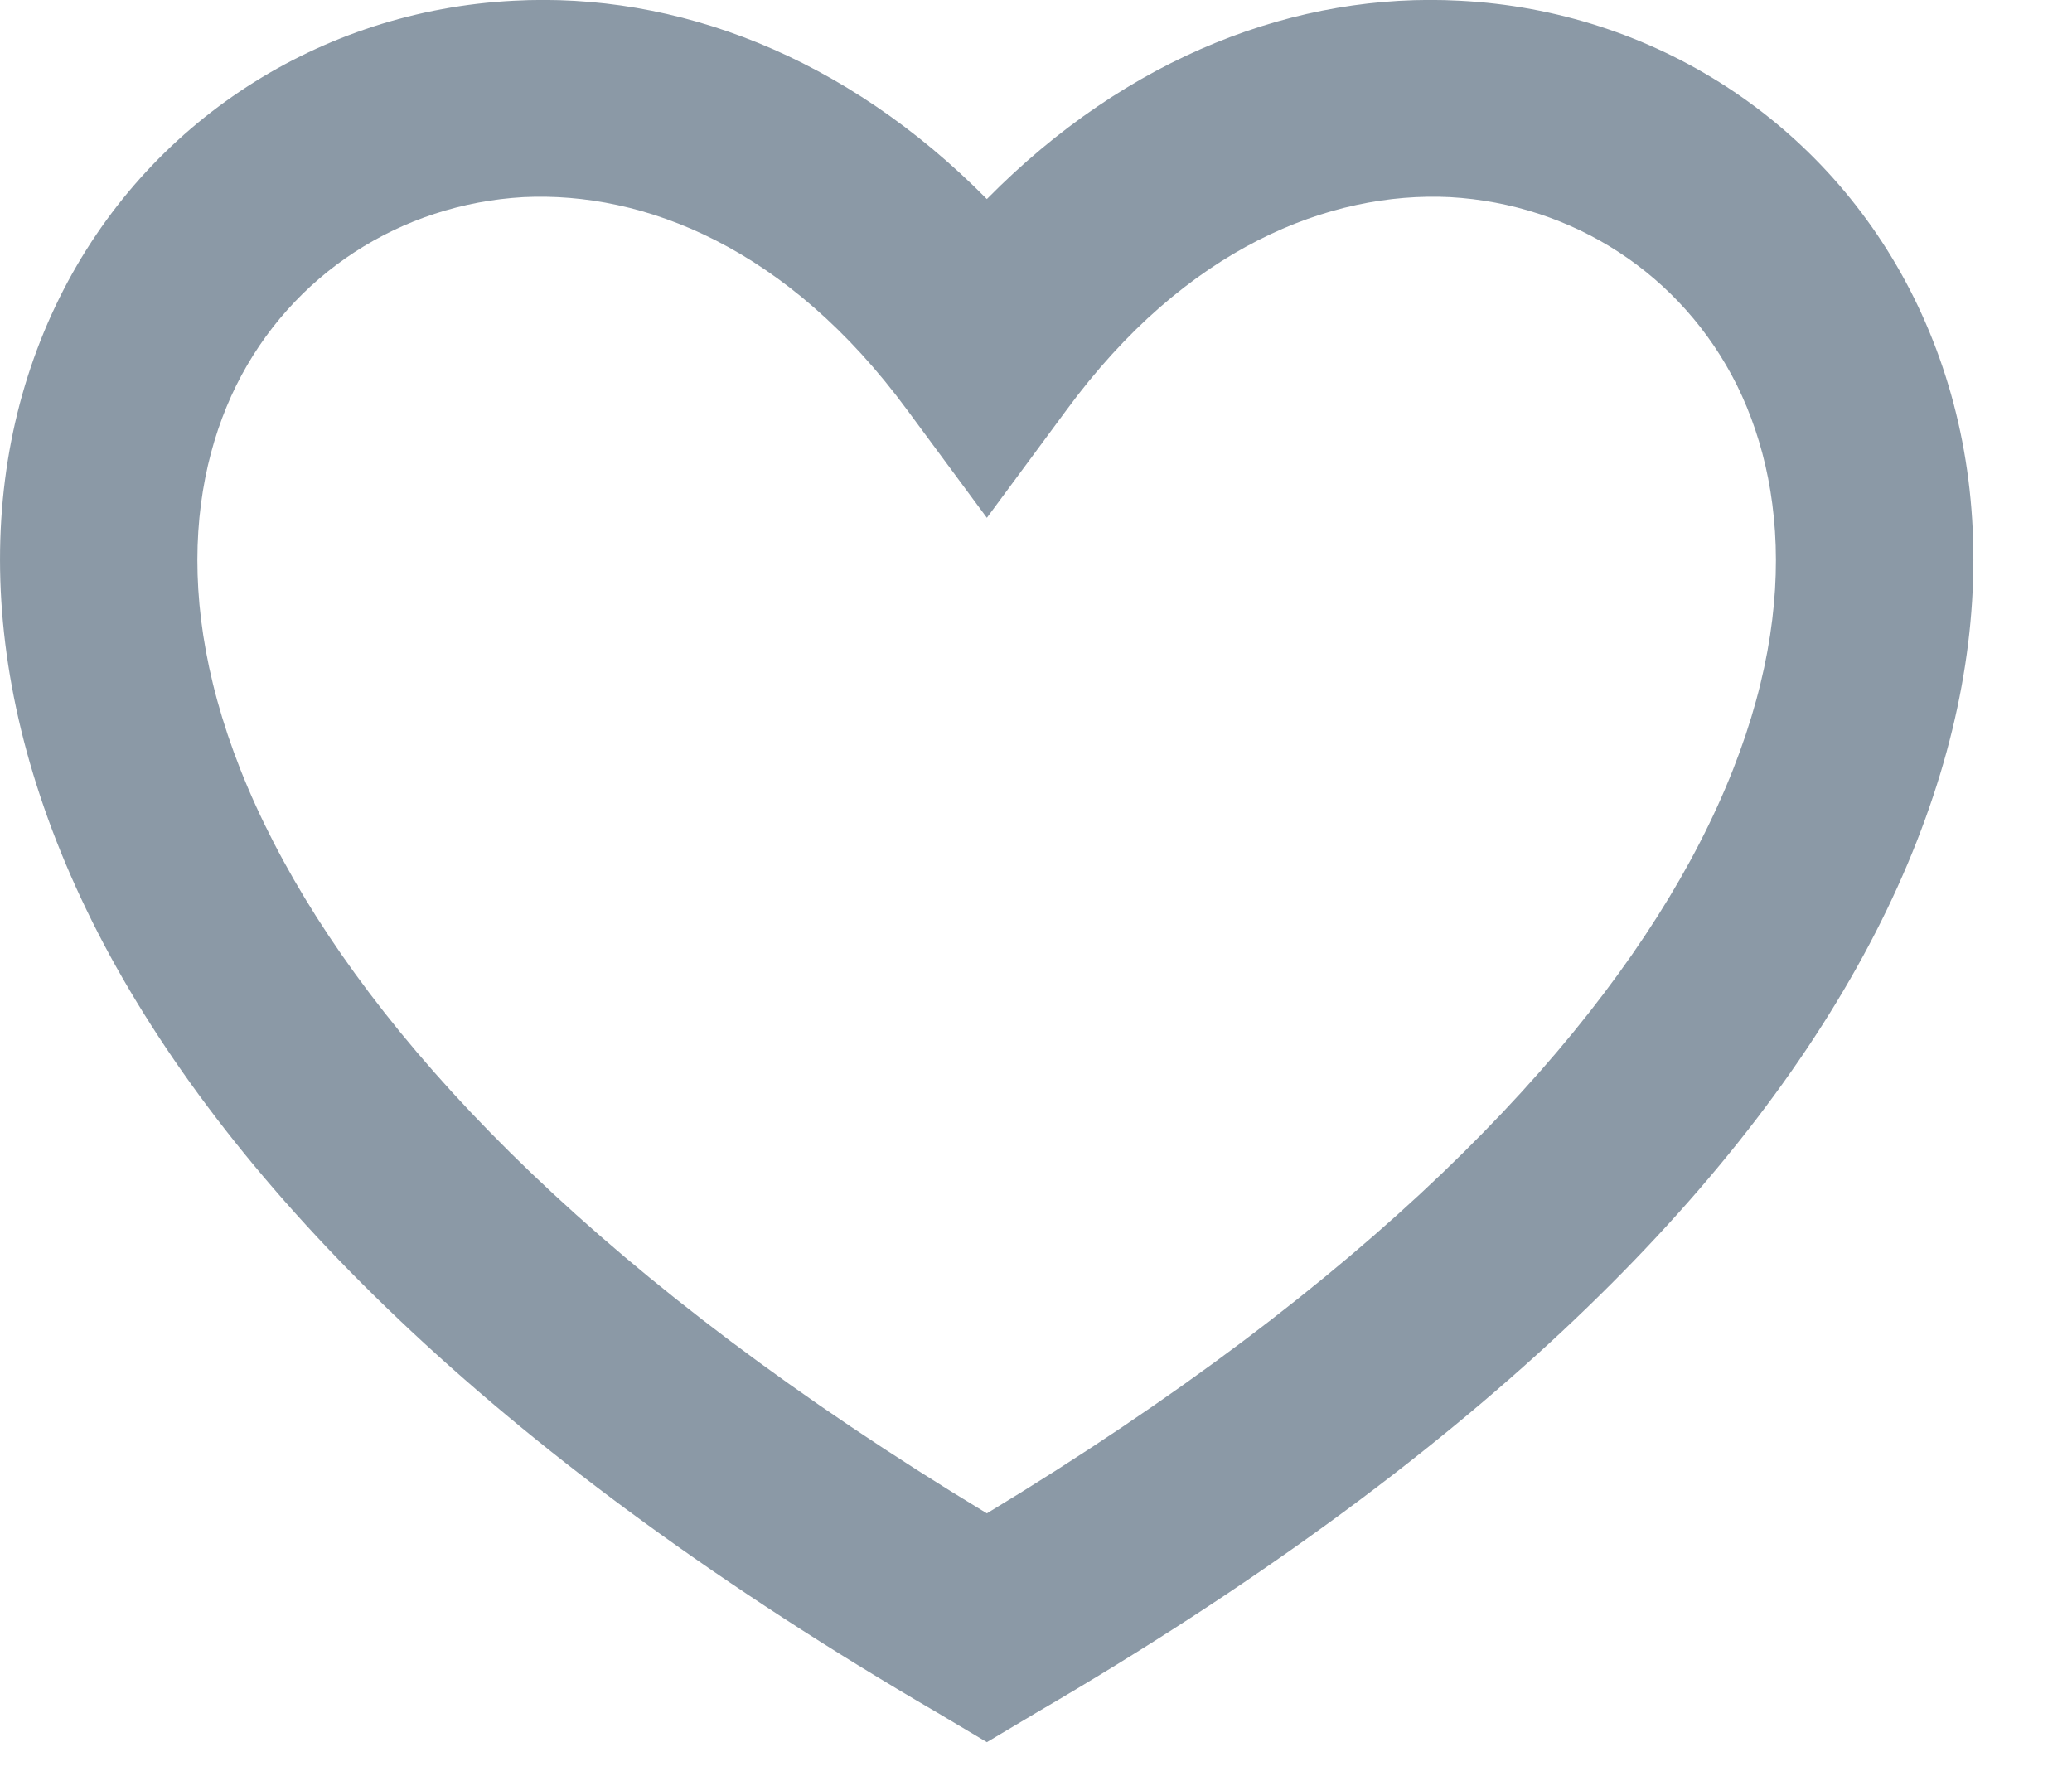
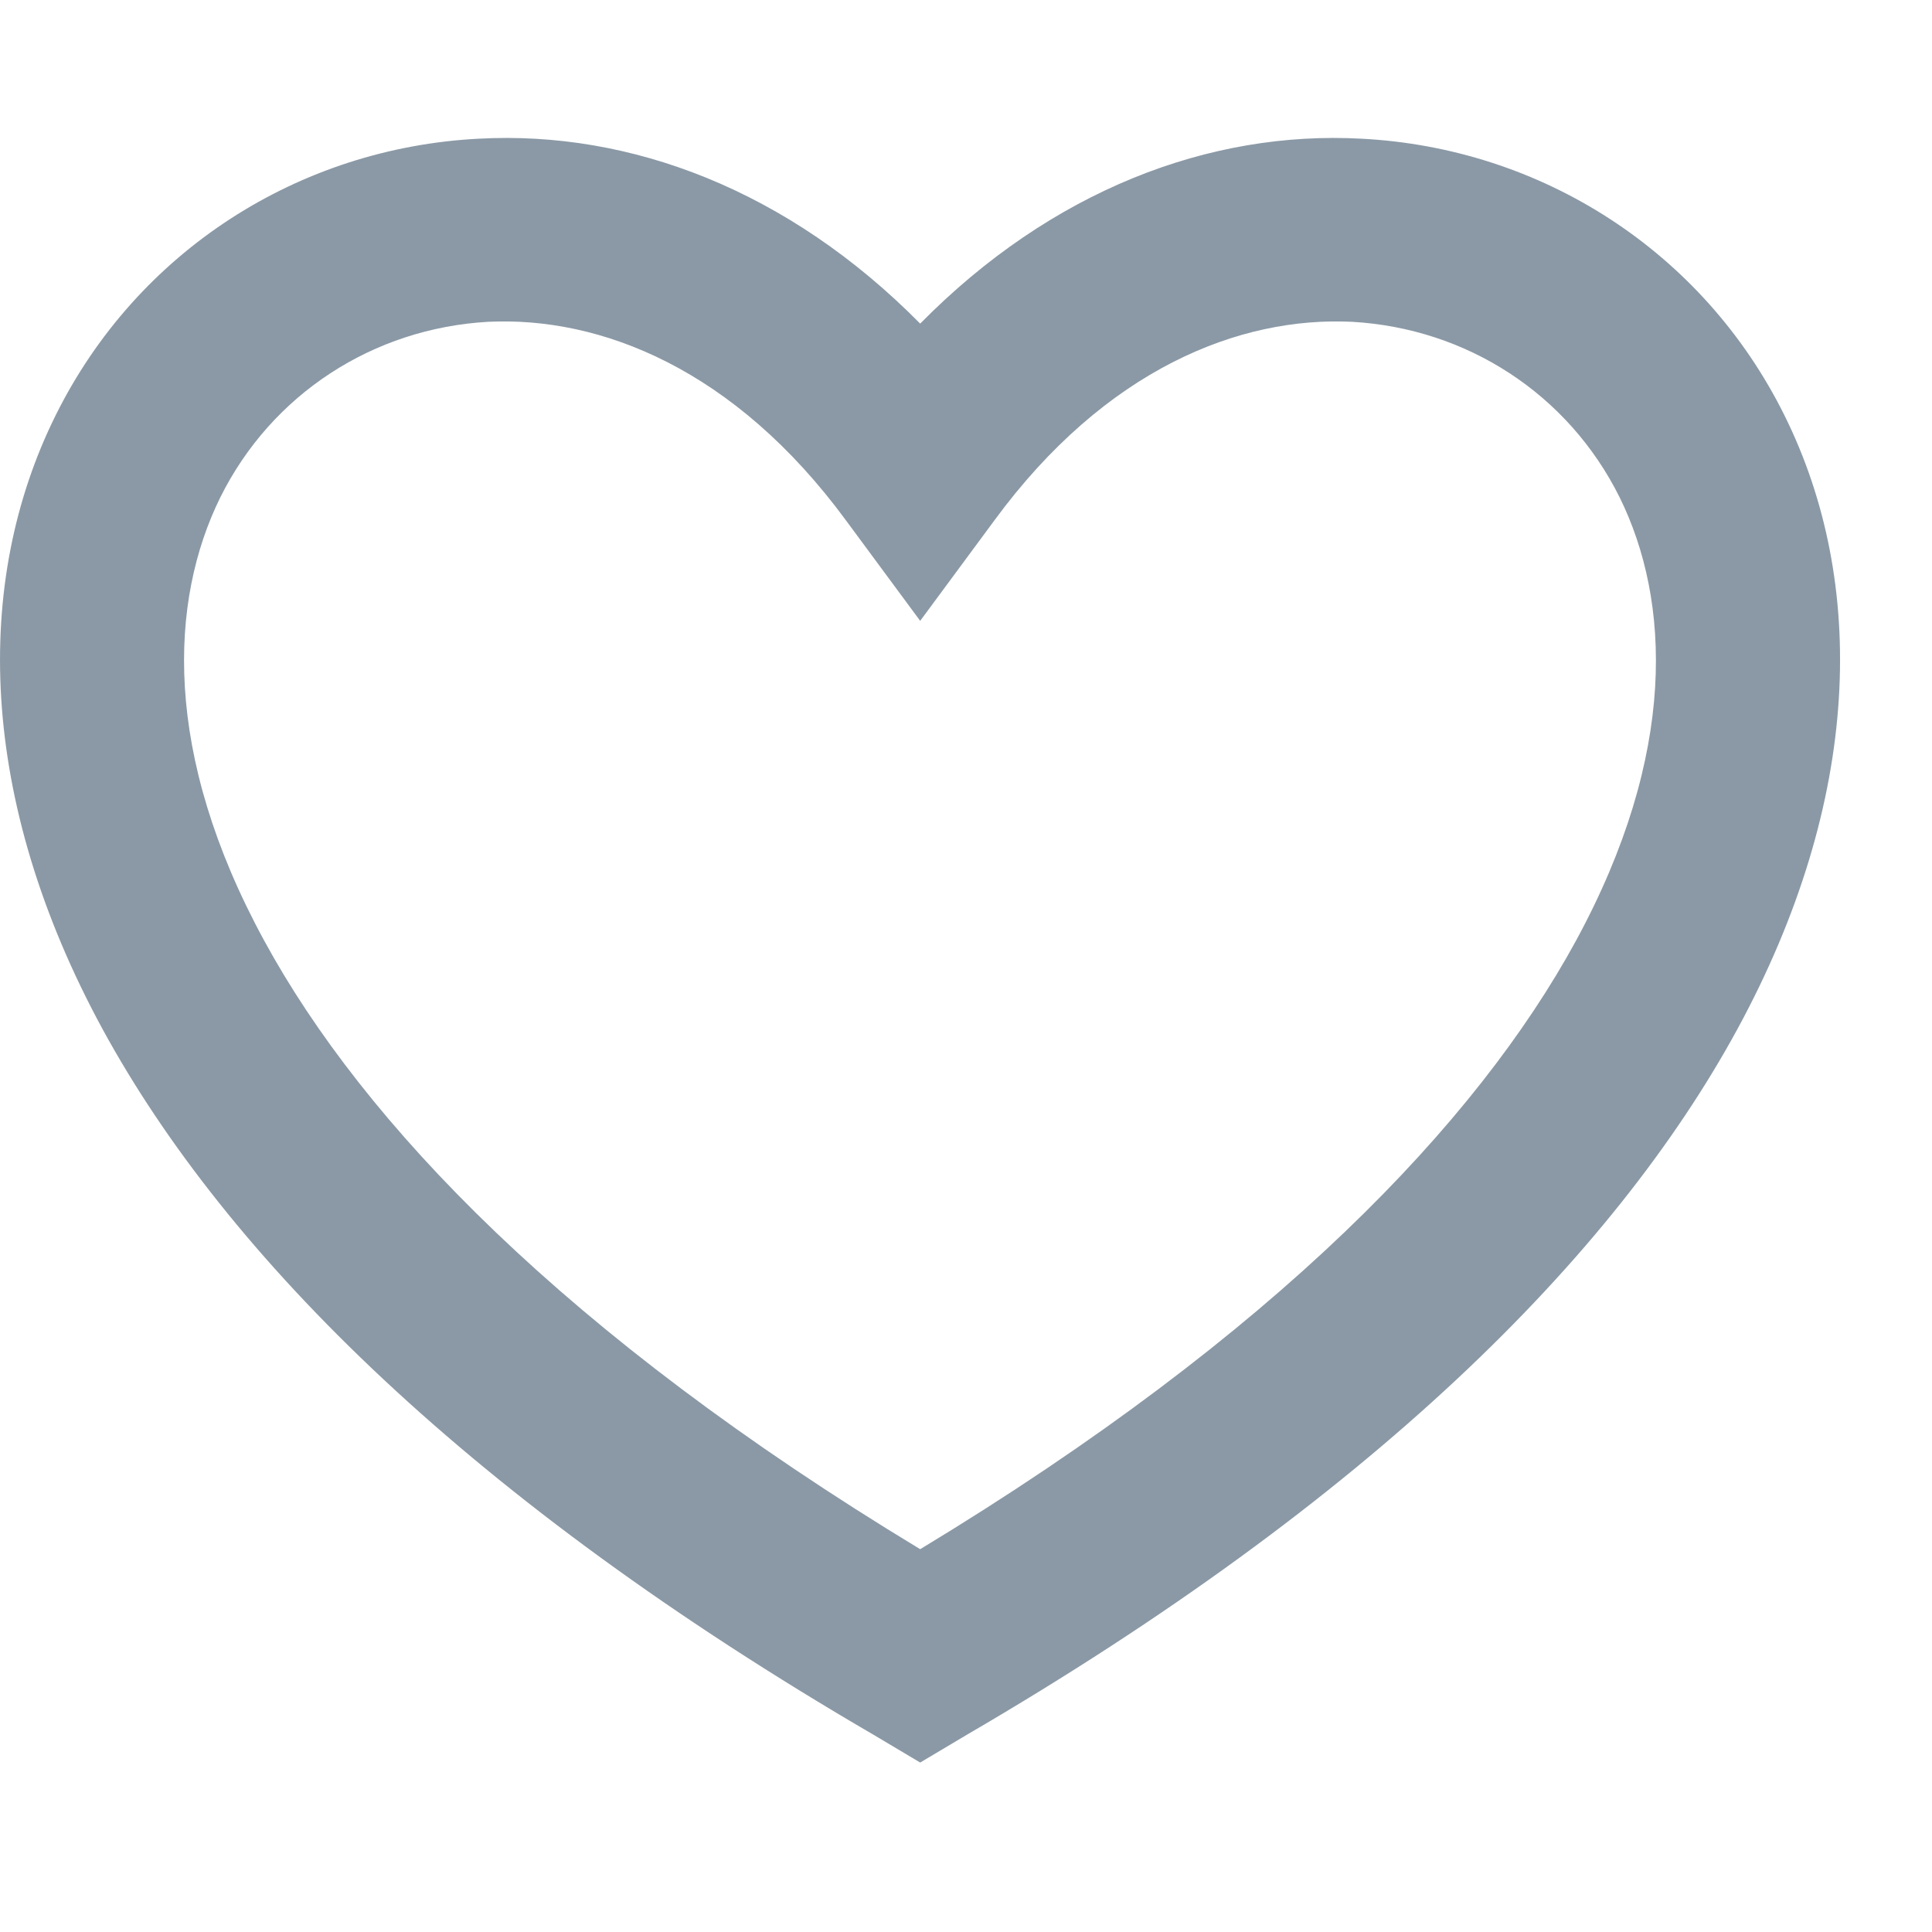
- <svg xmlns="http://www.w3.org/2000/svg" width="14" height="12" viewBox="0 0 14 12" fill="none">
+ <svg xmlns="http://www.w3.org/2000/svg" width="14" height="14" viewBox="0 0 14 12" fill="none">
  <path d="M9.798 1.332C8.984 1.292 8.012 1.672 7.205 2.772L6.668 3.499L6.131 2.772C5.323 1.672 4.351 1.292 3.536 1.332C2.708 1.379 1.97 1.852 1.596 2.605C1.228 3.352 1.174 4.459 1.916 5.819C2.632 7.132 4.087 8.665 6.668 10.226C9.248 8.665 10.703 7.132 11.419 5.819C12.159 4.459 12.105 3.352 11.737 2.605C11.363 1.852 10.626 1.379 9.798 1.332ZM12.589 6.459C11.689 8.112 9.922 9.872 7.004 11.572L6.668 11.772L6.332 11.572C3.413 9.872 1.646 8.112 0.744 6.459C-0.162 4.792 -0.196 3.219 0.402 2.012C0.993 0.819 2.166 0.072 3.469 0.005C4.57 -0.055 5.714 0.379 6.668 1.345C7.62 0.379 8.765 -0.055 9.865 0.005C11.168 0.072 12.341 0.819 12.932 2.012C13.53 3.219 13.496 4.792 12.589 6.459Z" fill="#8B99A6" />
</svg>
